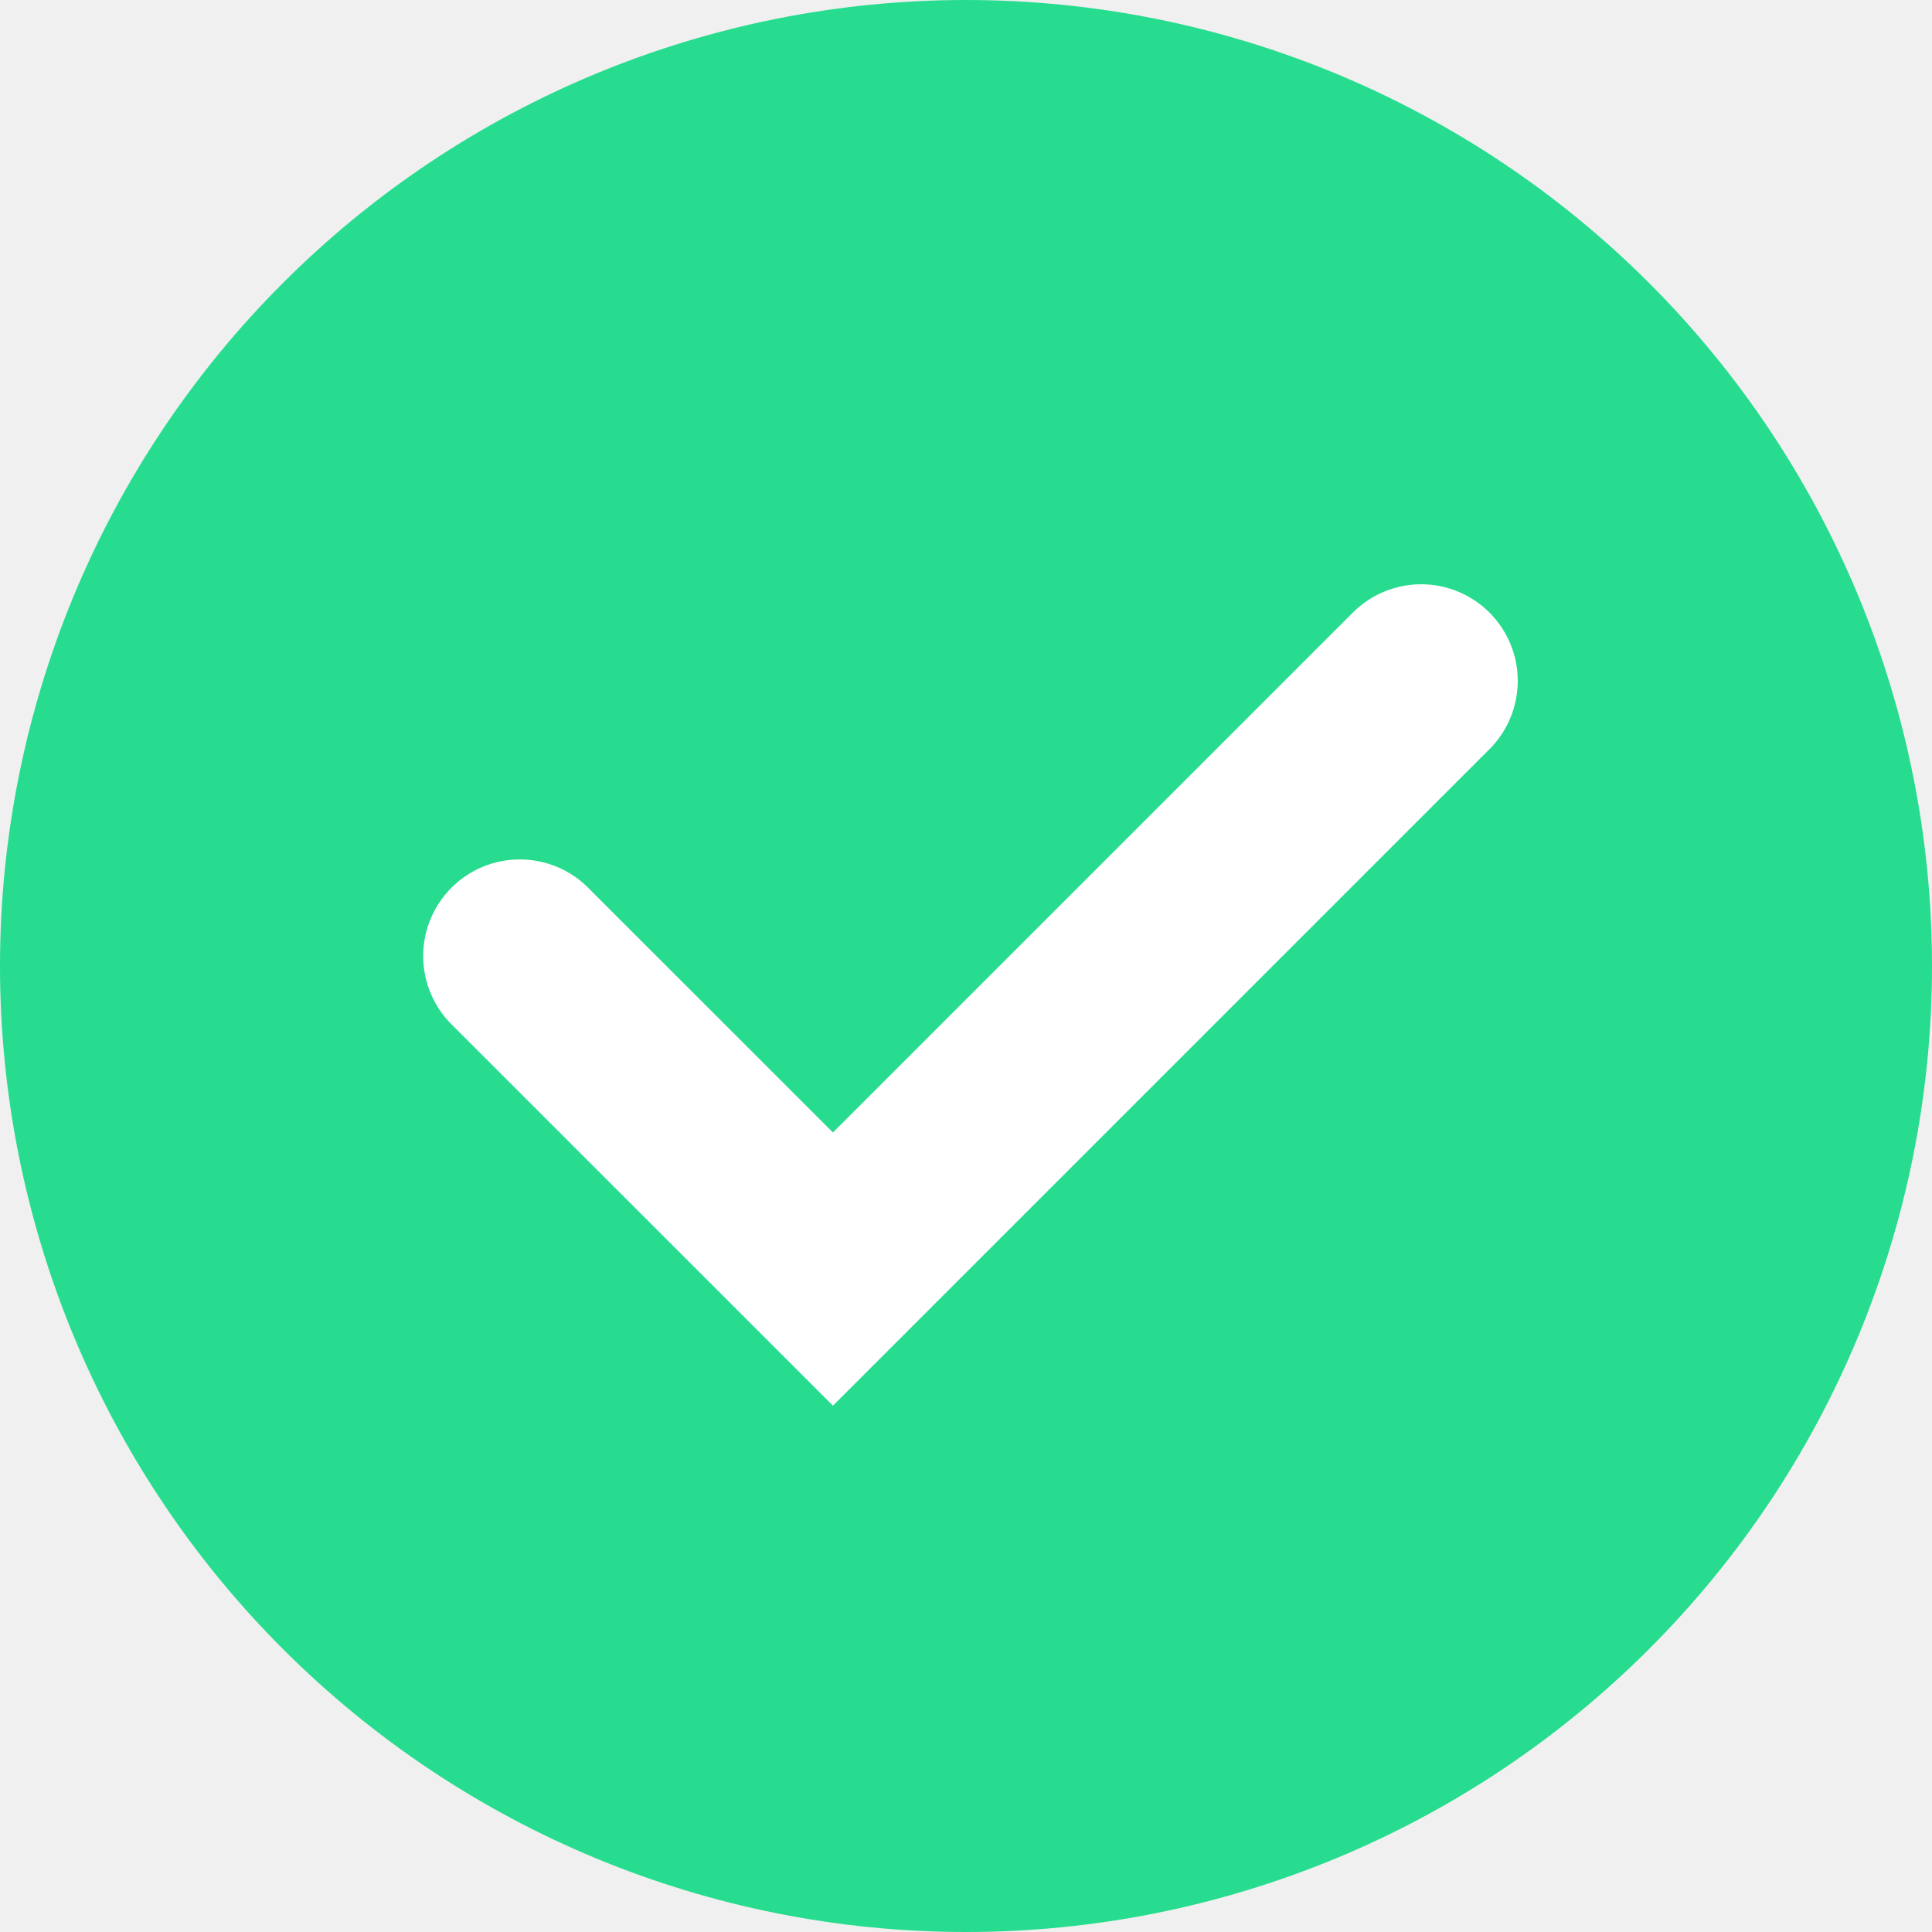
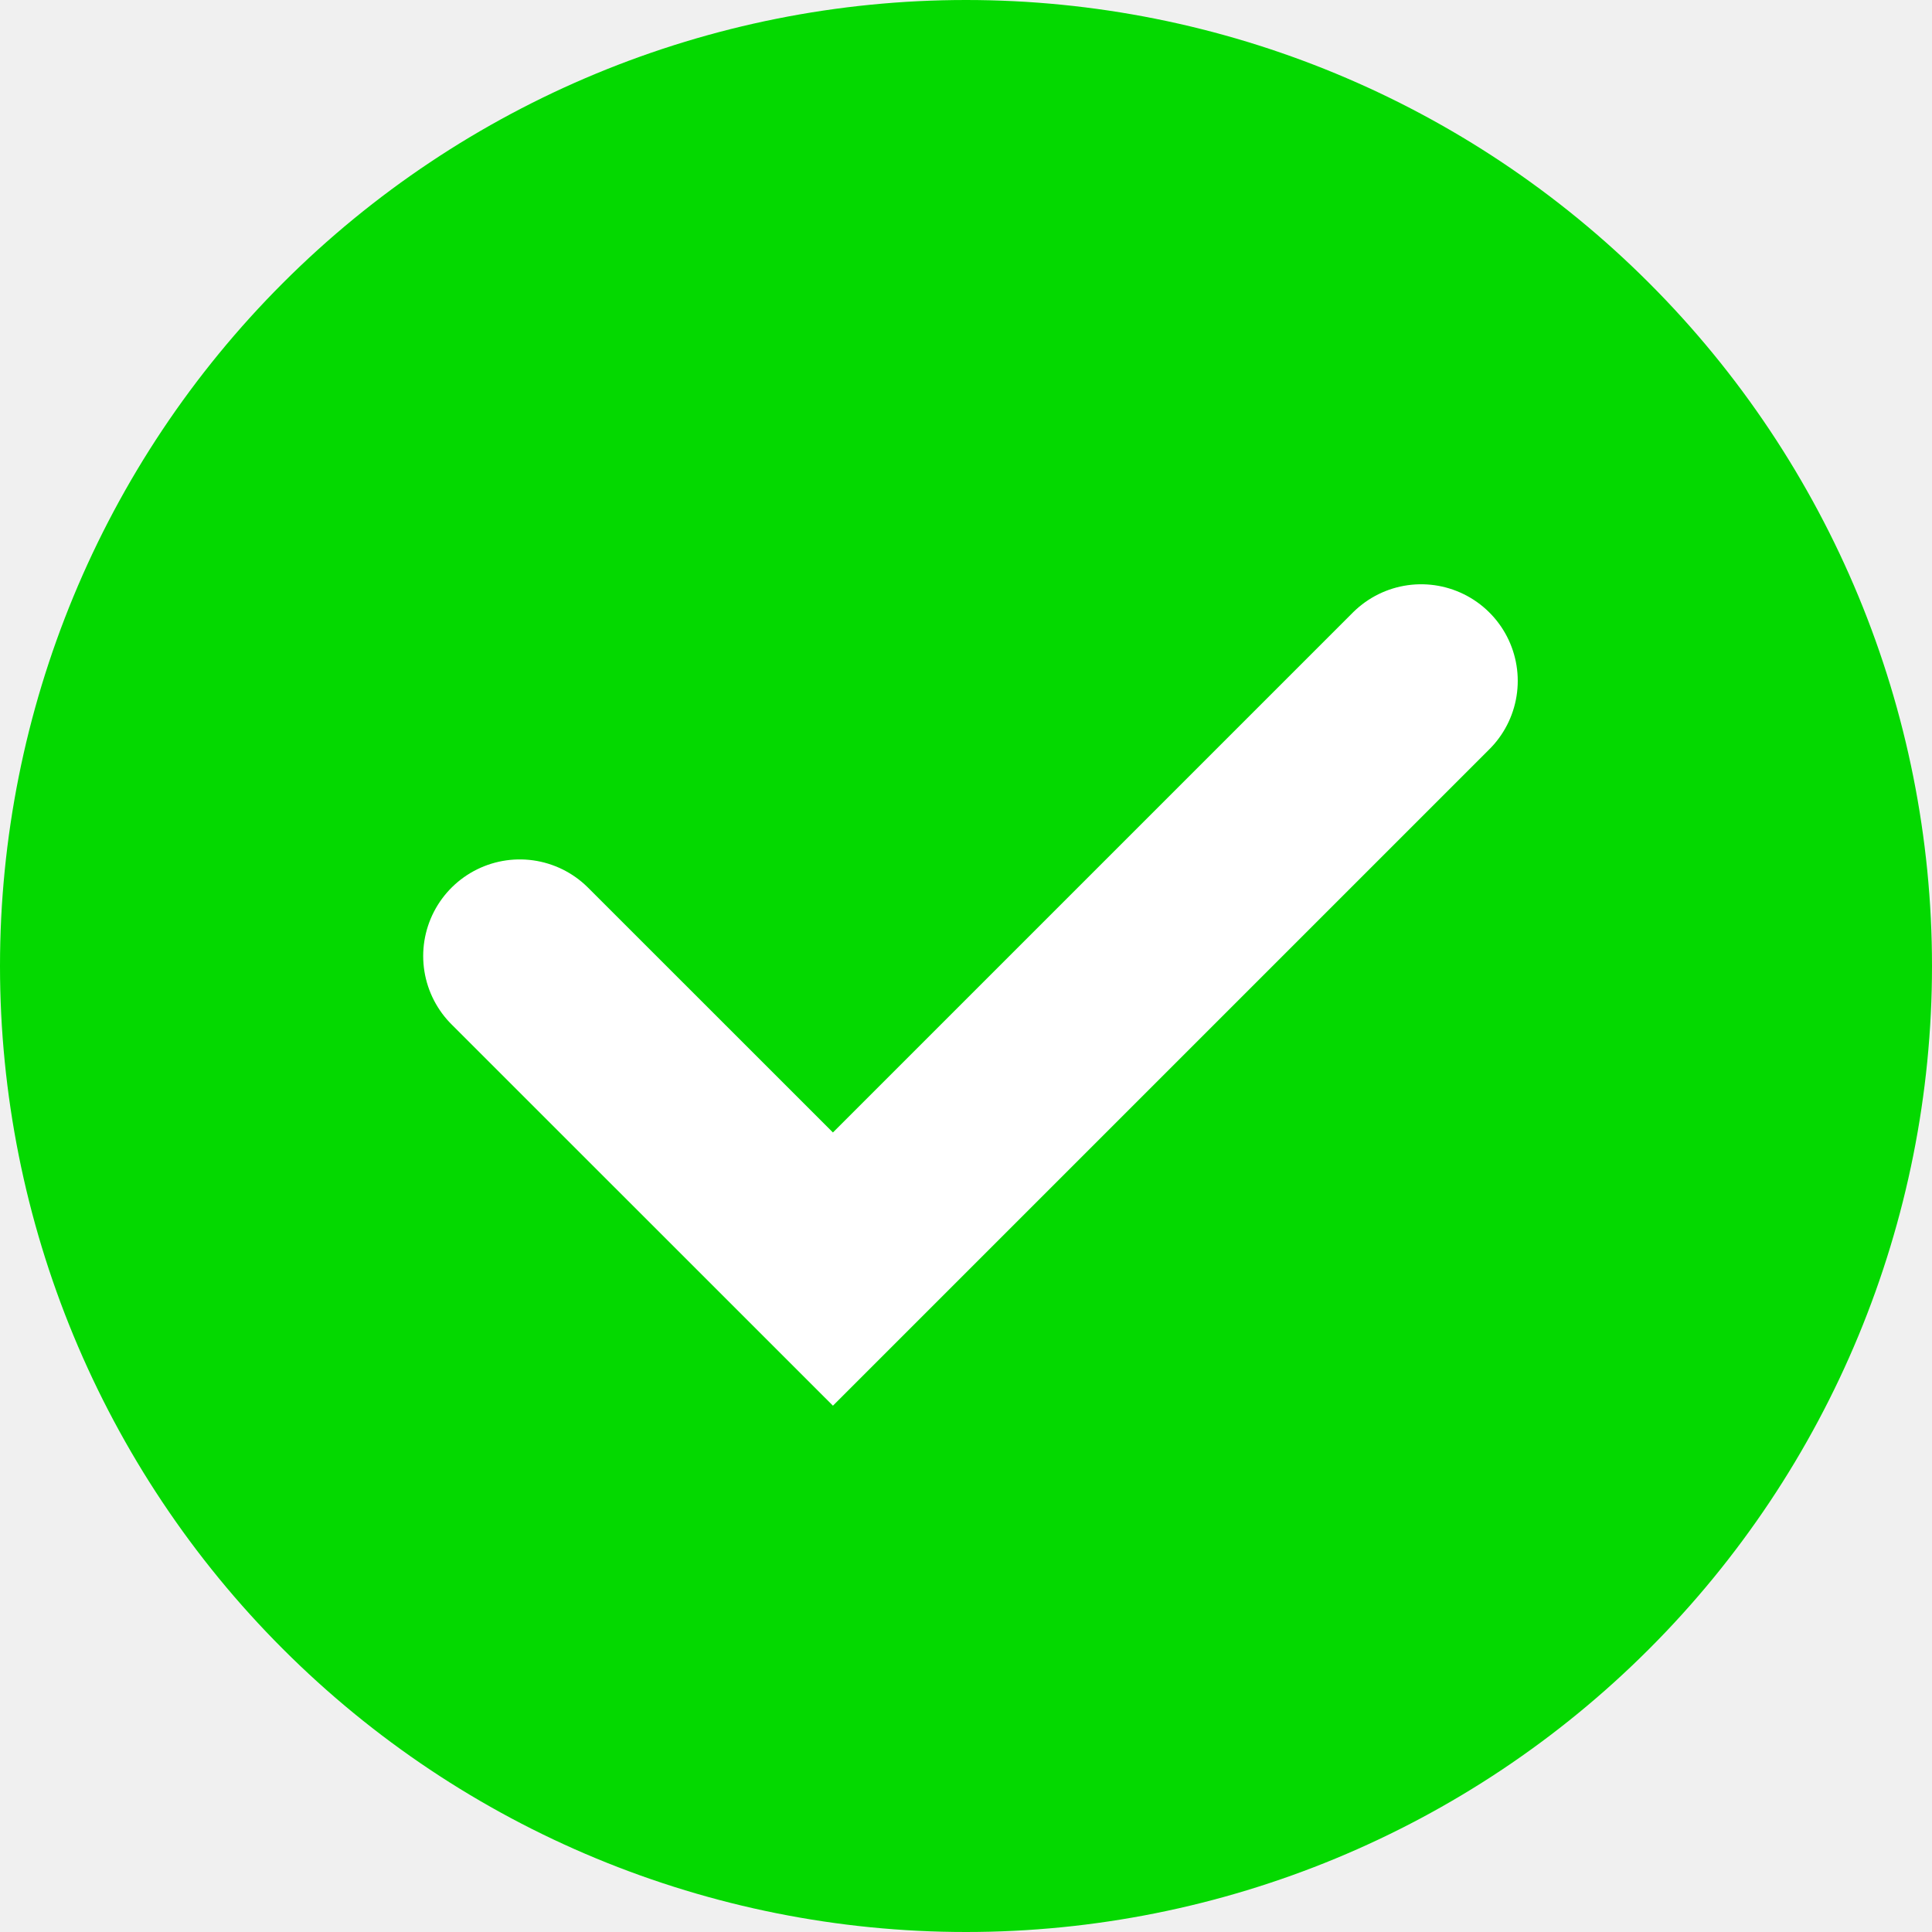
<svg xmlns="http://www.w3.org/2000/svg" width="24" height="24" viewBox="0 0 24 24" fill="none">
-   <path d="M12 0C8.817 0 5.765 1.264 3.515 3.515C1.264 5.765 0 8.817 0 12C0 15.183 1.264 18.235 3.515 20.485C5.765 22.736 8.817 24 12 24C15.183 24 18.235 22.736 20.485 20.485C22.736 18.235 24 15.183 24 12C24 8.817 22.736 5.765 20.485 3.515C18.235 1.264 15.183 0 12 0Z" fill="#27DC8F" />
+   <path d="M12 0C8.817 0 5.765 1.264 3.515 3.515C1.264 5.765 0 8.817 0 12C0 15.183 1.264 18.235 3.515 20.485C5.765 22.736 8.817 24 12 24C15.183 24 18.235 22.736 20.485 20.485C22.736 18.235 24 15.183 24 12C24 8.817 22.736 5.765 20.485 3.515C18.235 1.264 15.183 0 12 0Z" fill="#04D900" />
  <path d="M6.457 11.876L10.347 15.765L17.654 8.458" stroke="white" stroke-width="2.4" stroke-linecap="round" />
</svg>
